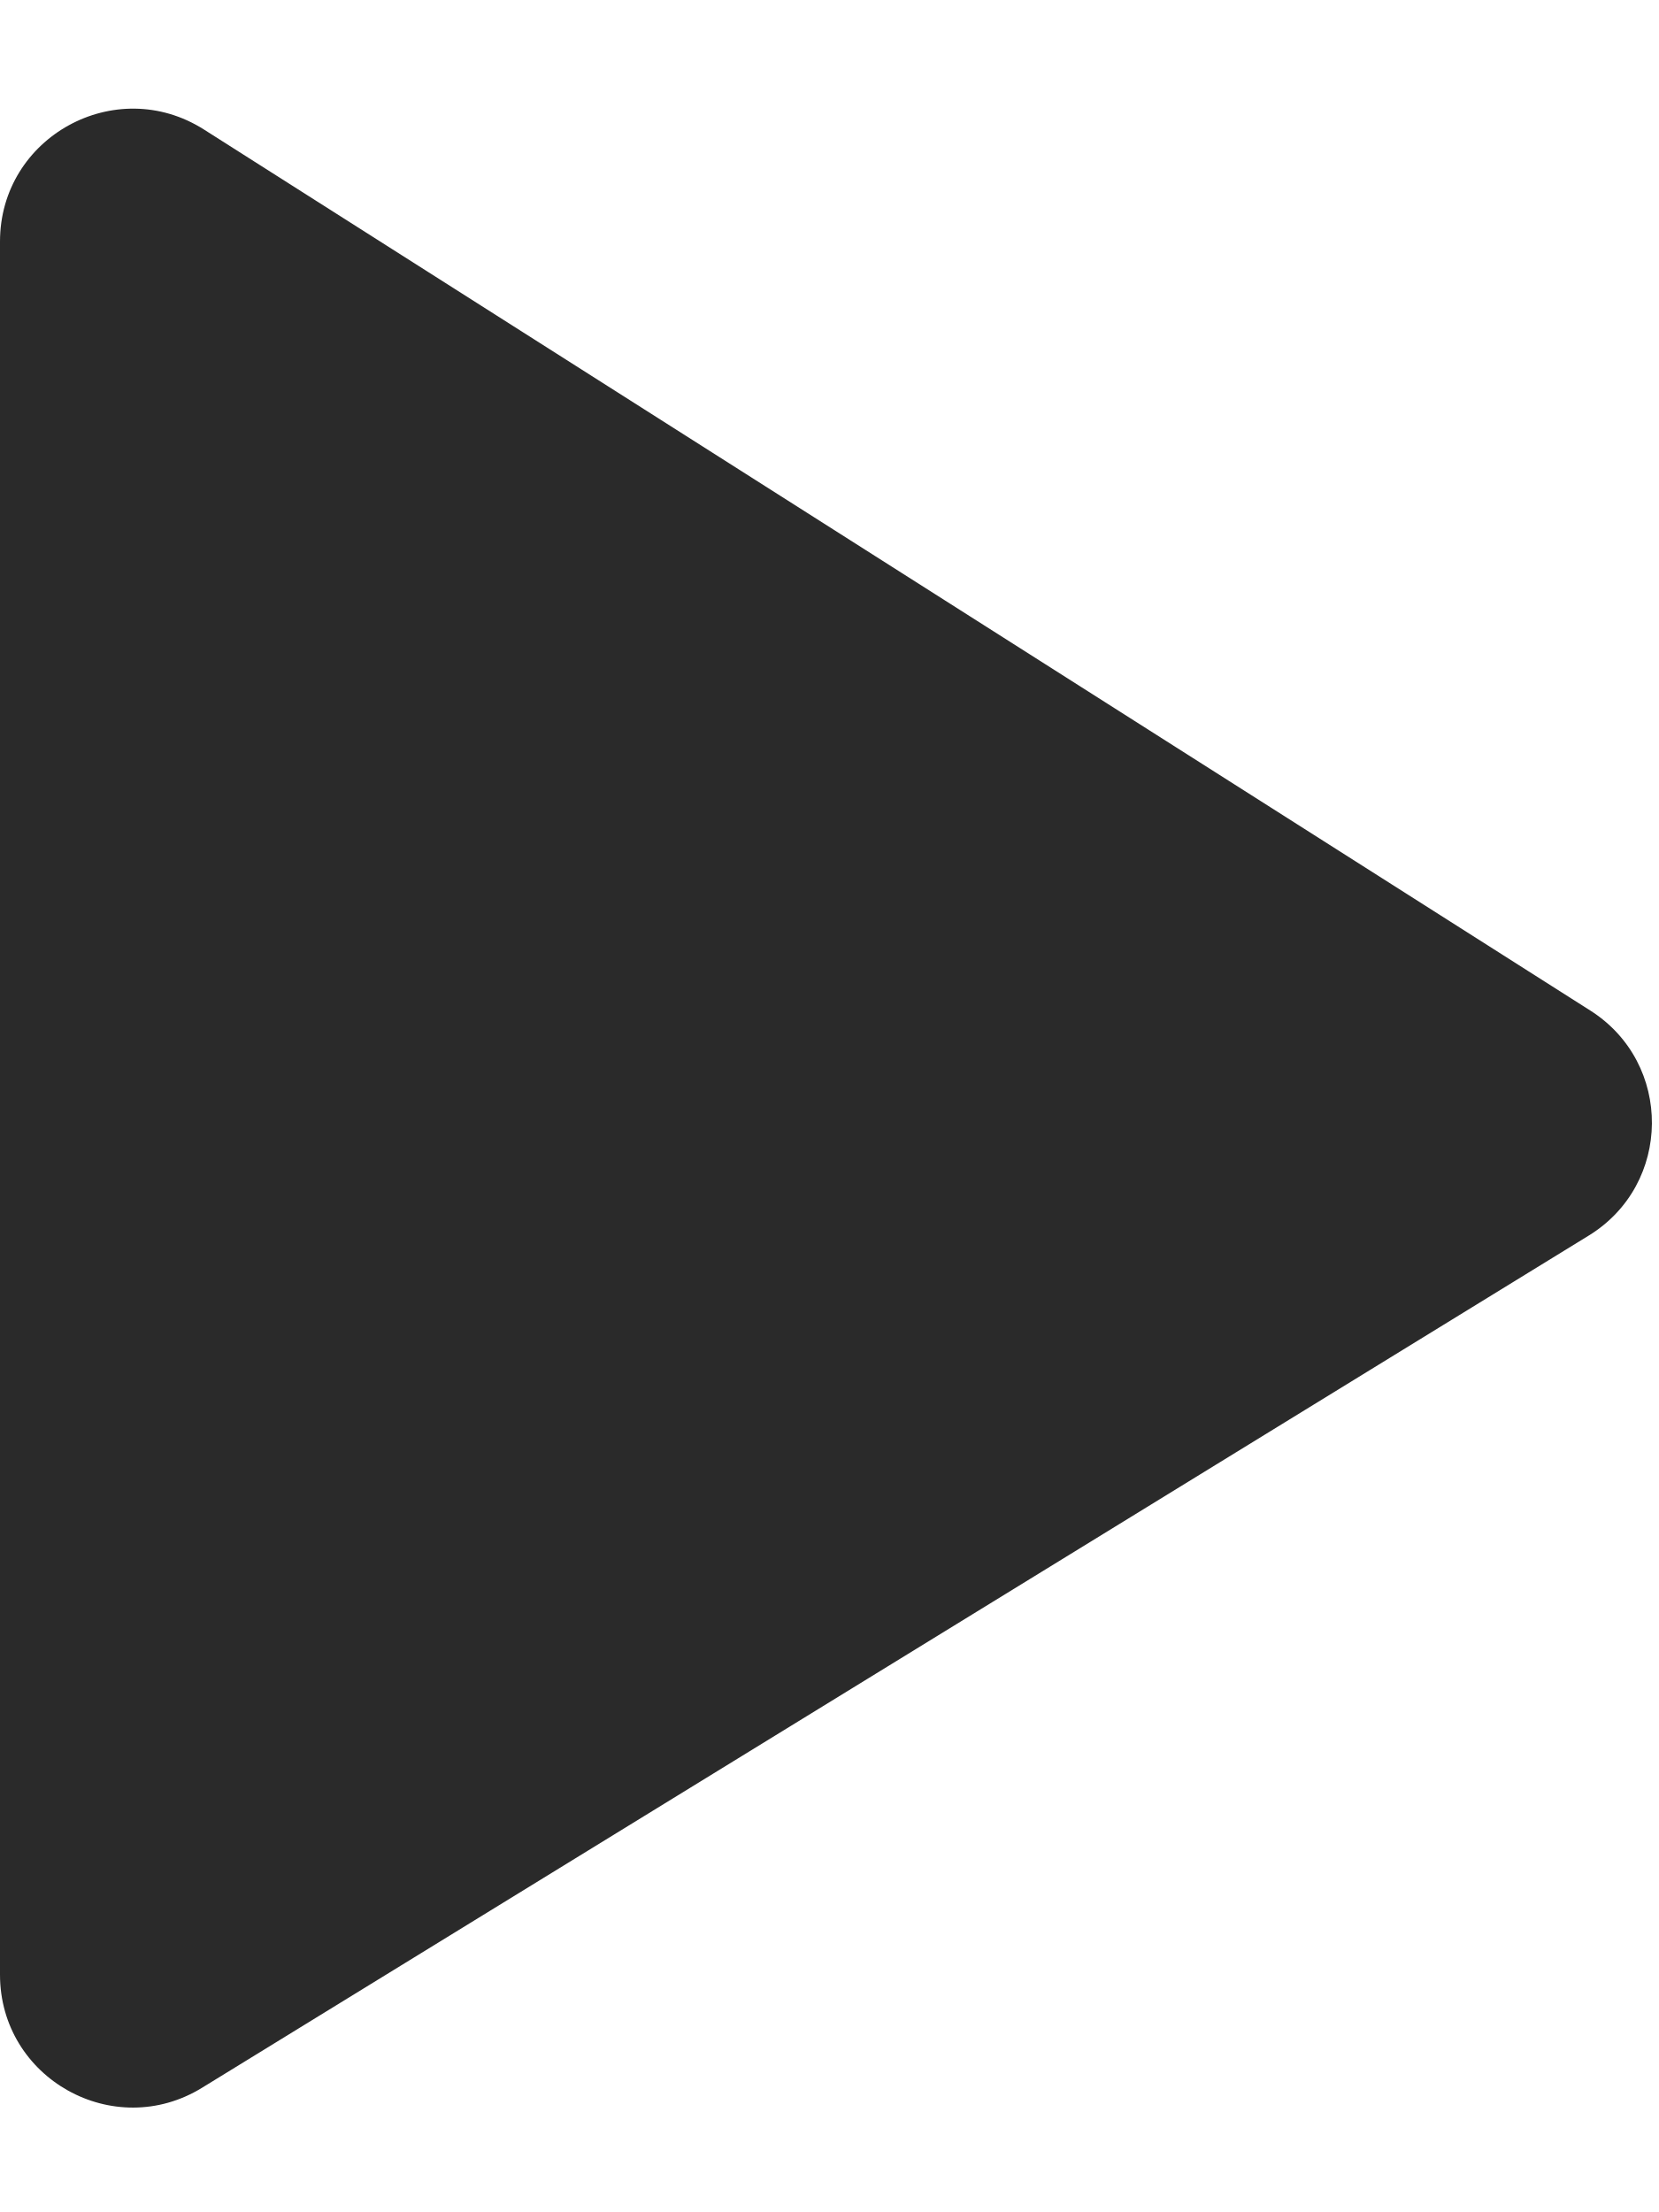
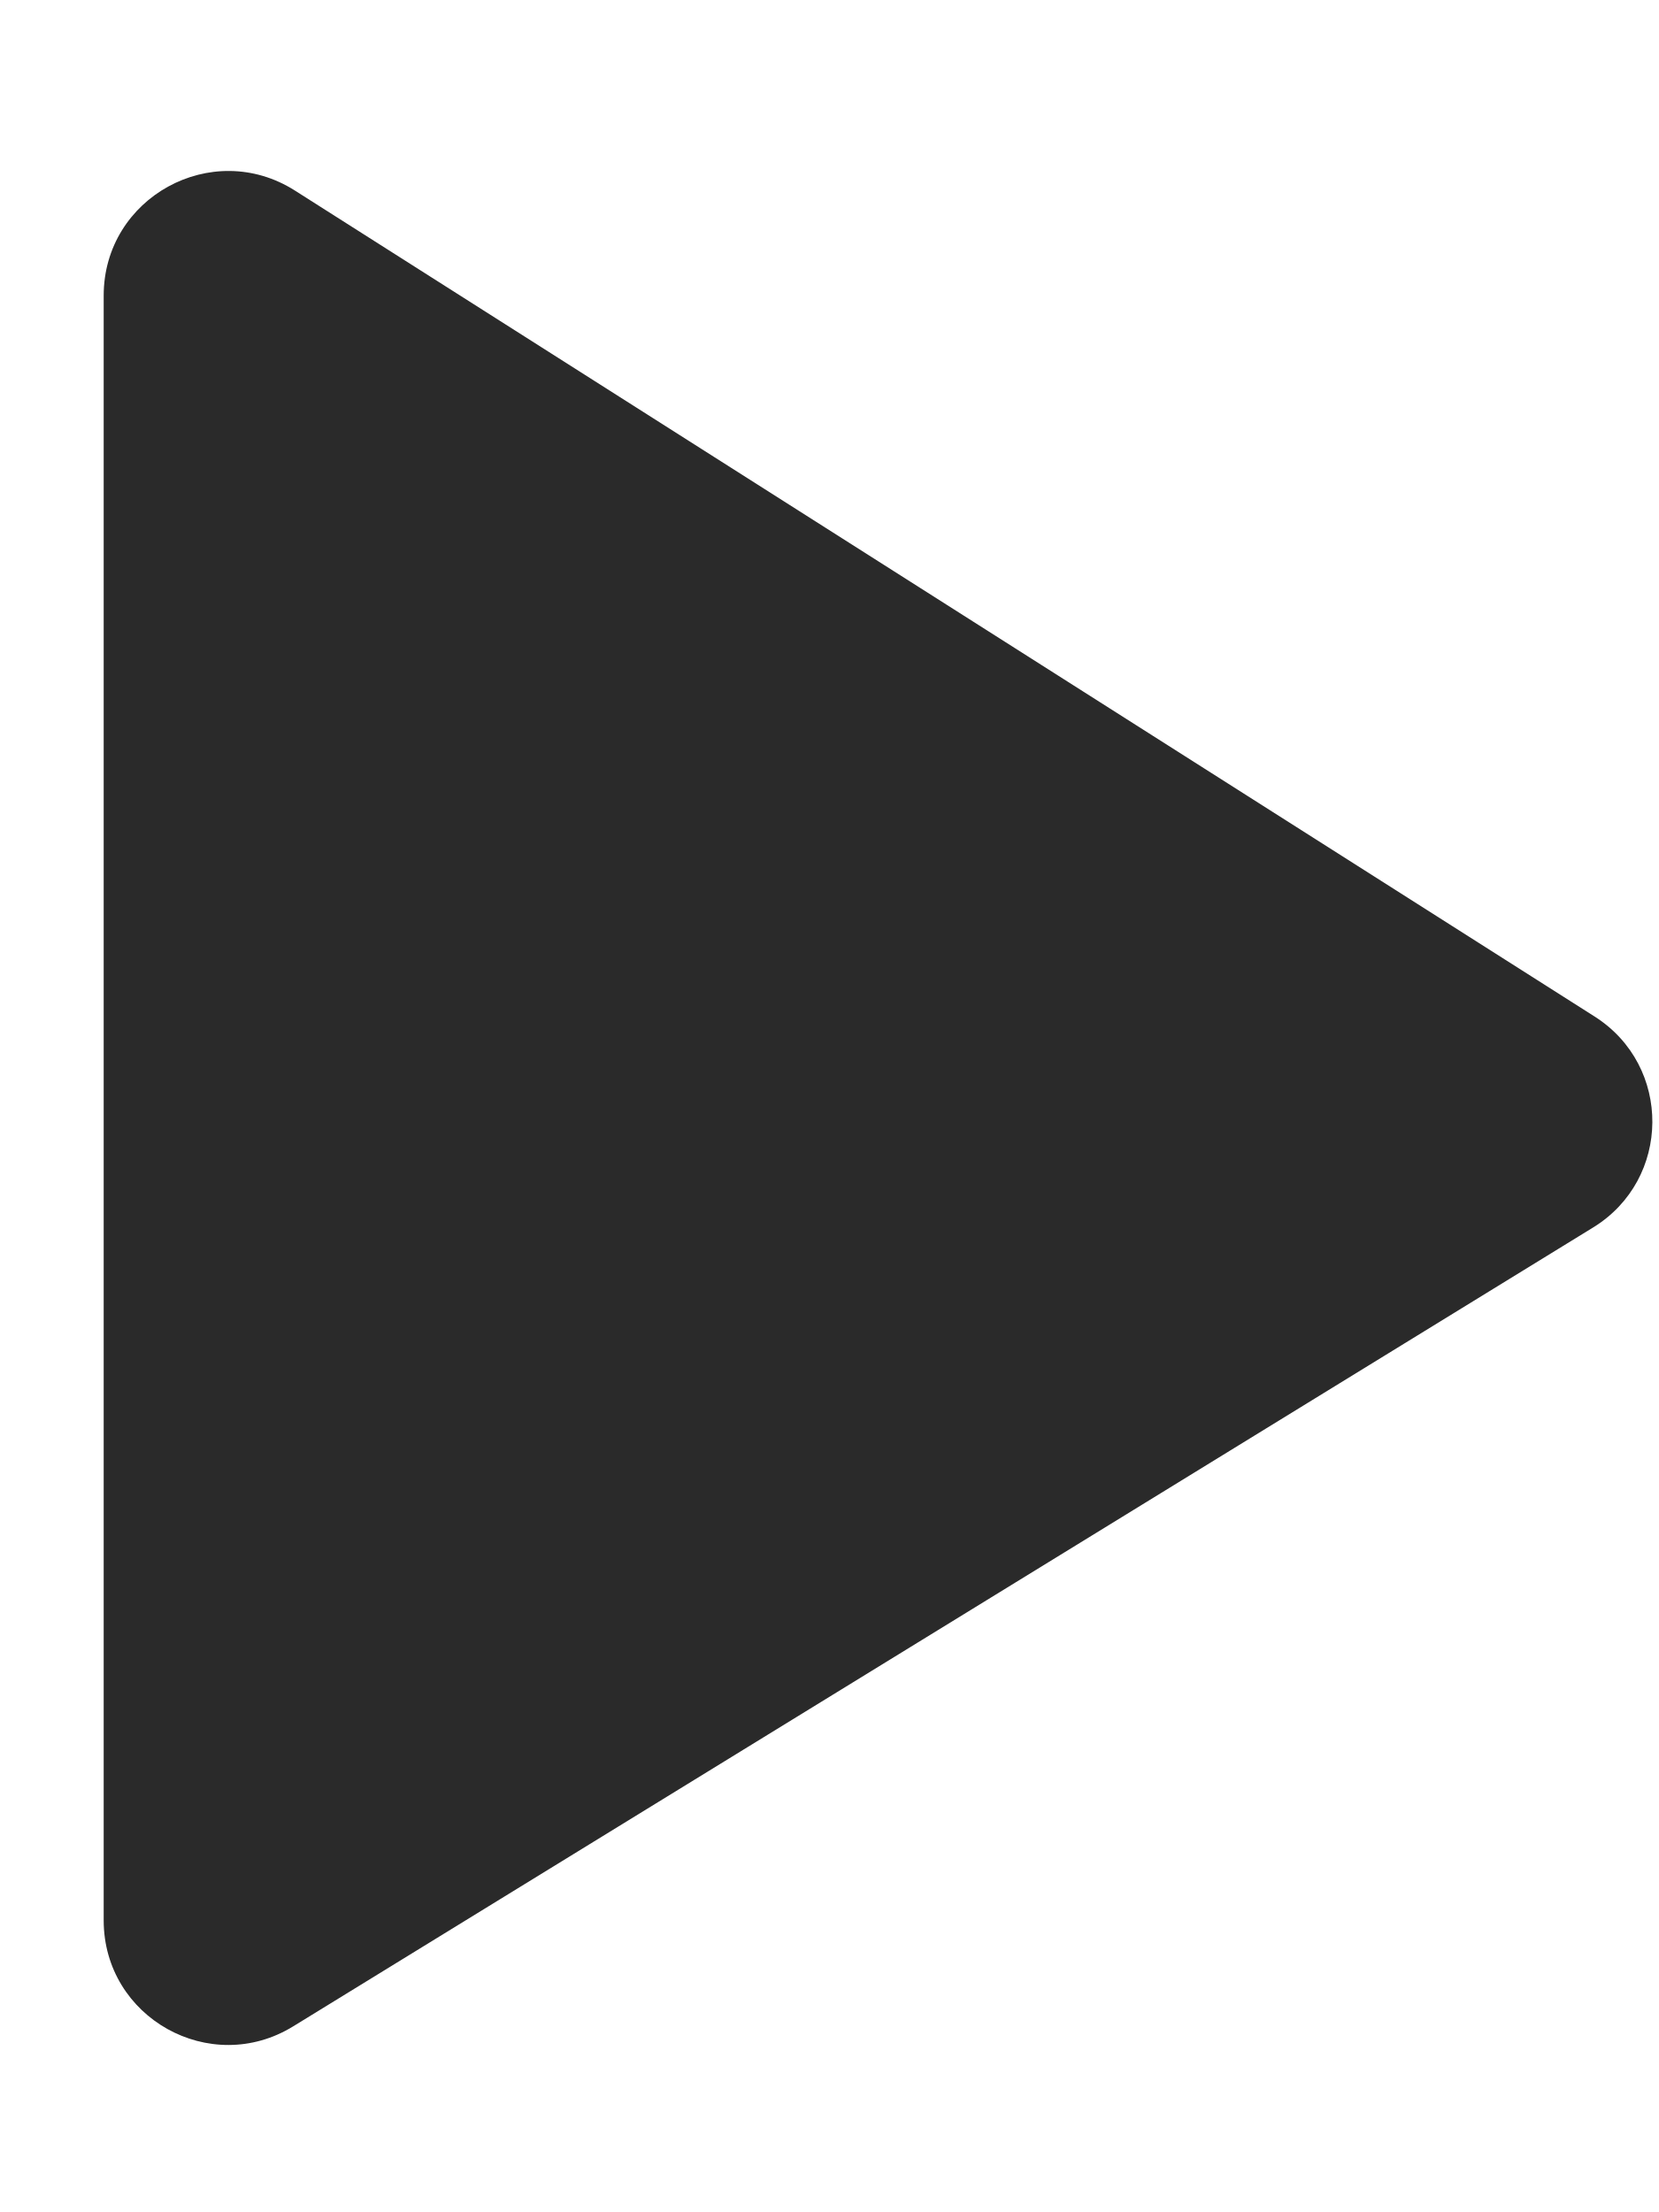
- <svg xmlns="http://www.w3.org/2000/svg" width="15" height="20" viewBox="0 0 15 20" fill="none">
+ <svg xmlns="http://www.w3.org/2000/svg" width="15" height="20" viewBox="-1 0 16 20" fill="none">
  <path d="M14.379 9.137C15.128 9.613 15.12 10.708 14.364 11.172L1.828 18.876C1.029 19.368 4.6228e-07 18.793 4.39194e-07 17.854L5.3732e-08 2.184C3.04476e-08 1.238 1.045 0.664 1.844 1.171L14.379 9.137Z" fill="#2A2A2A" />
</svg>
